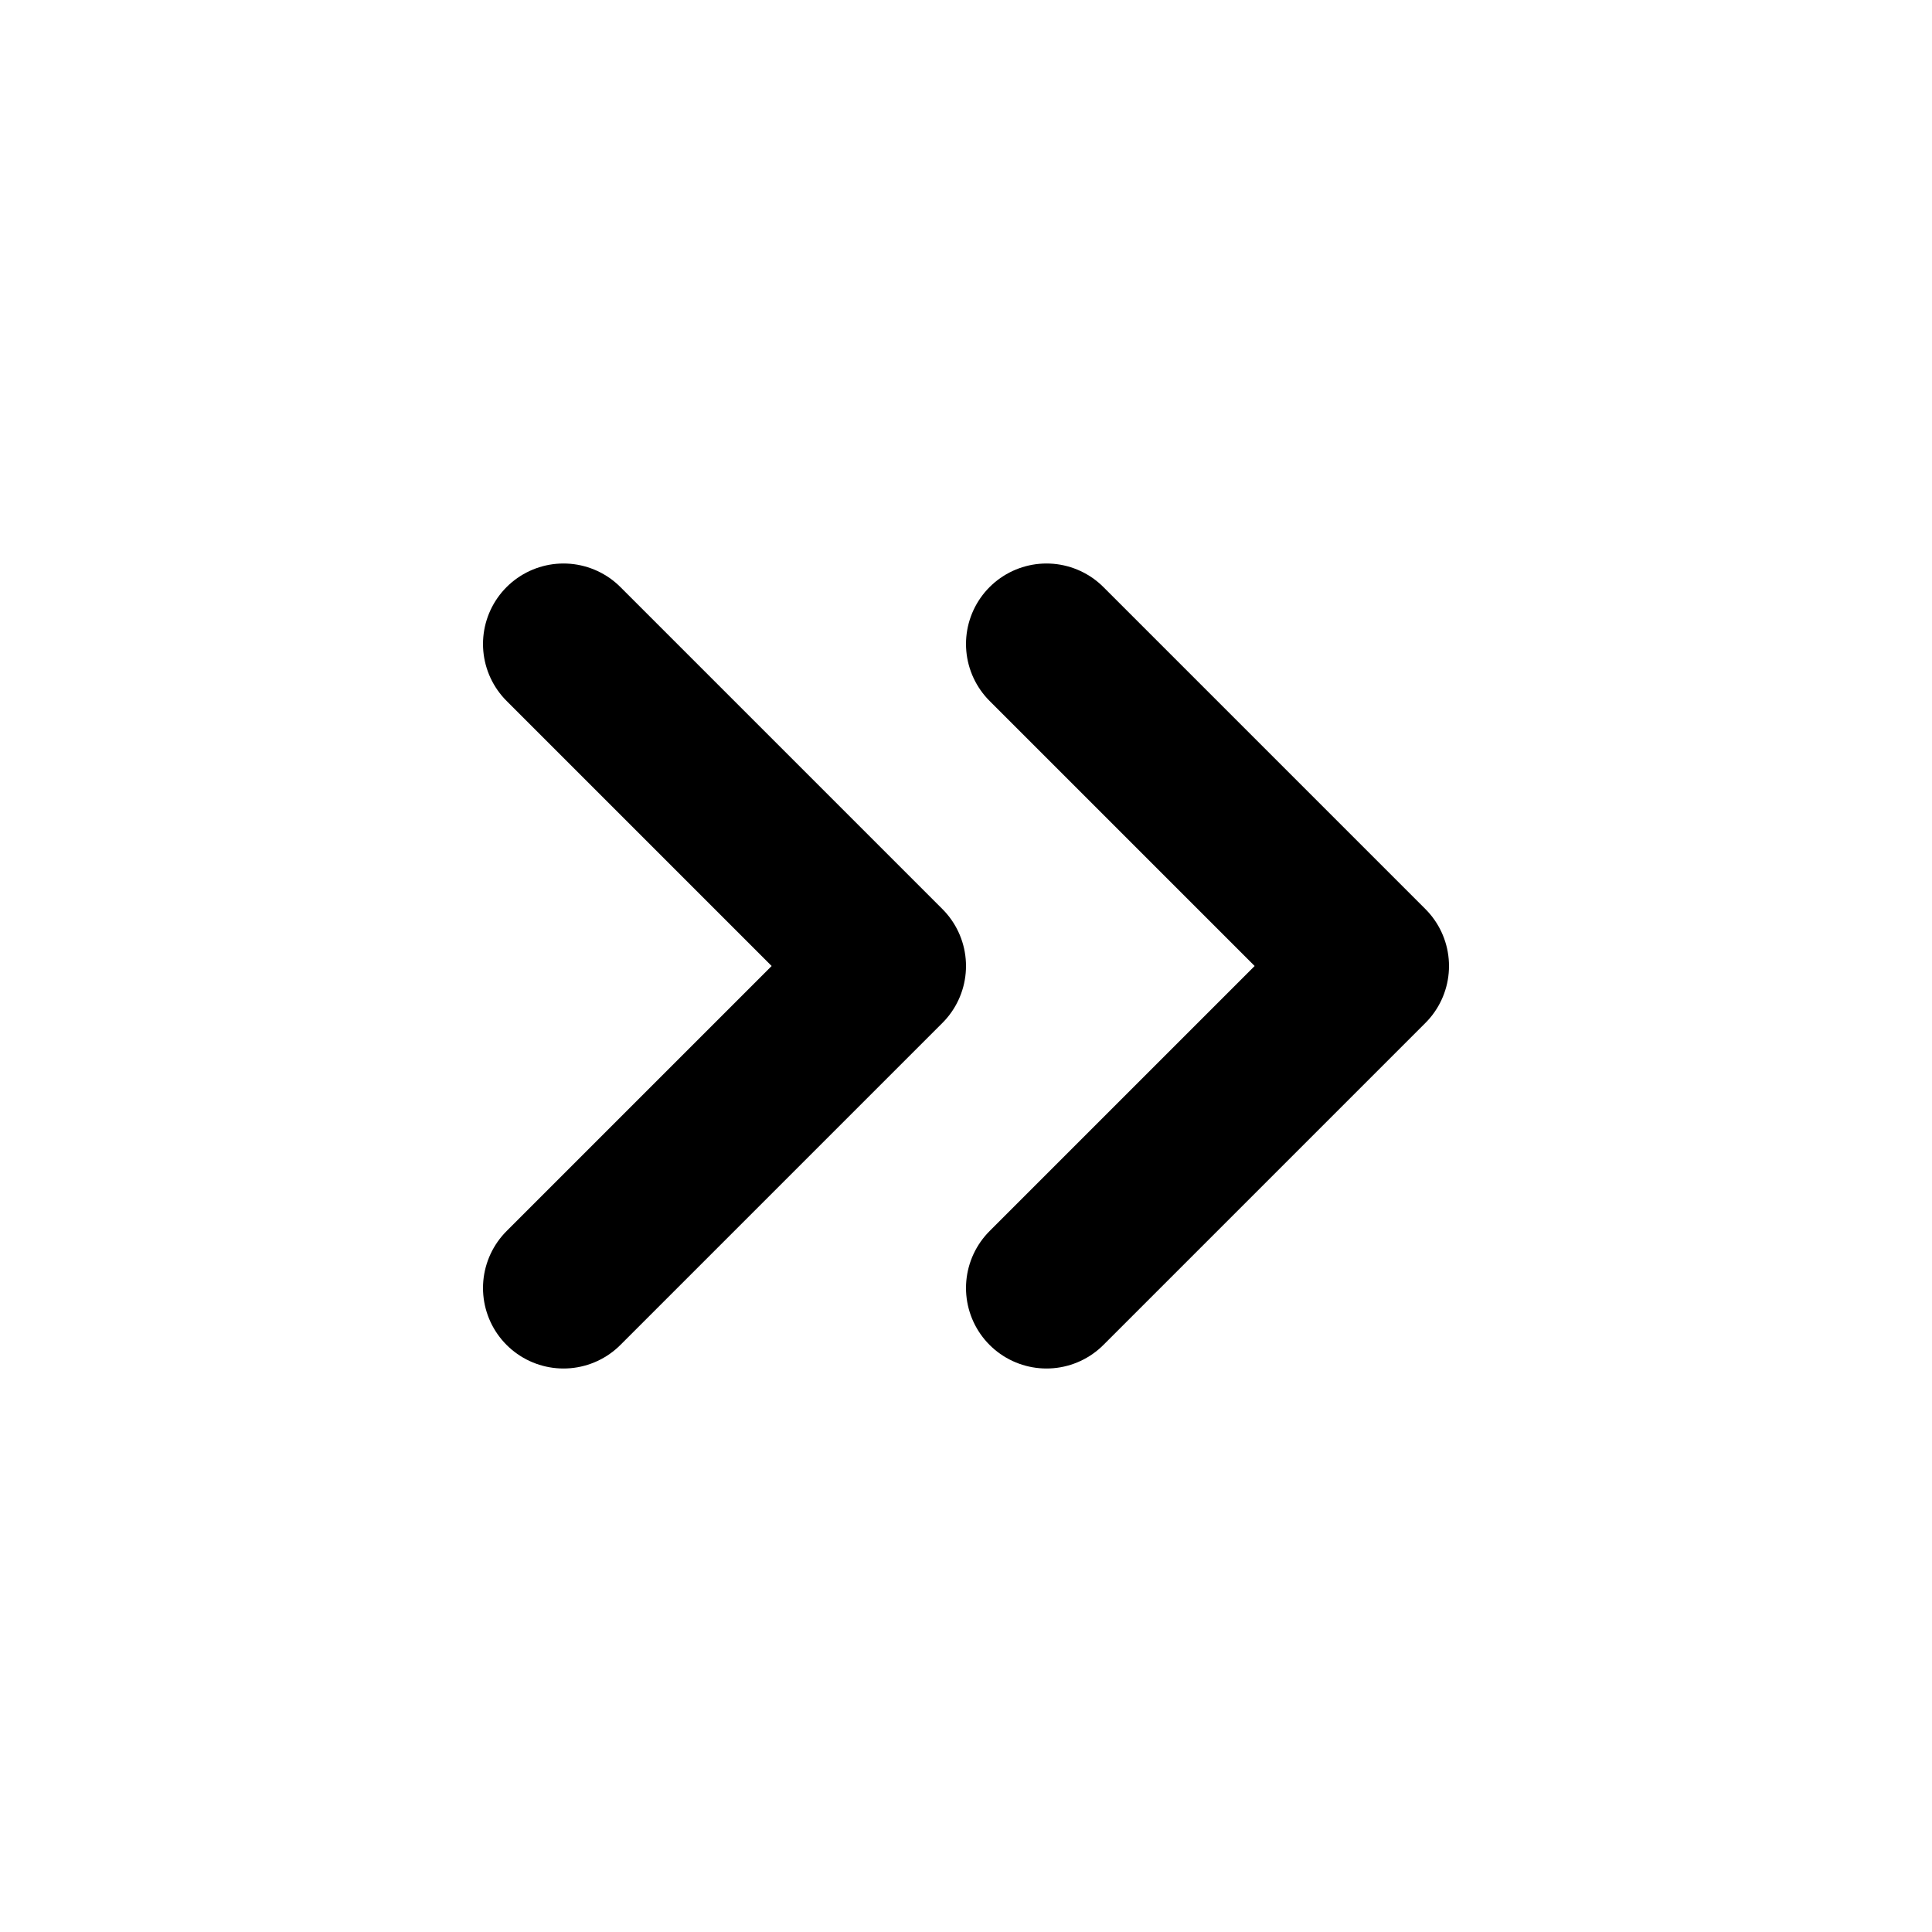
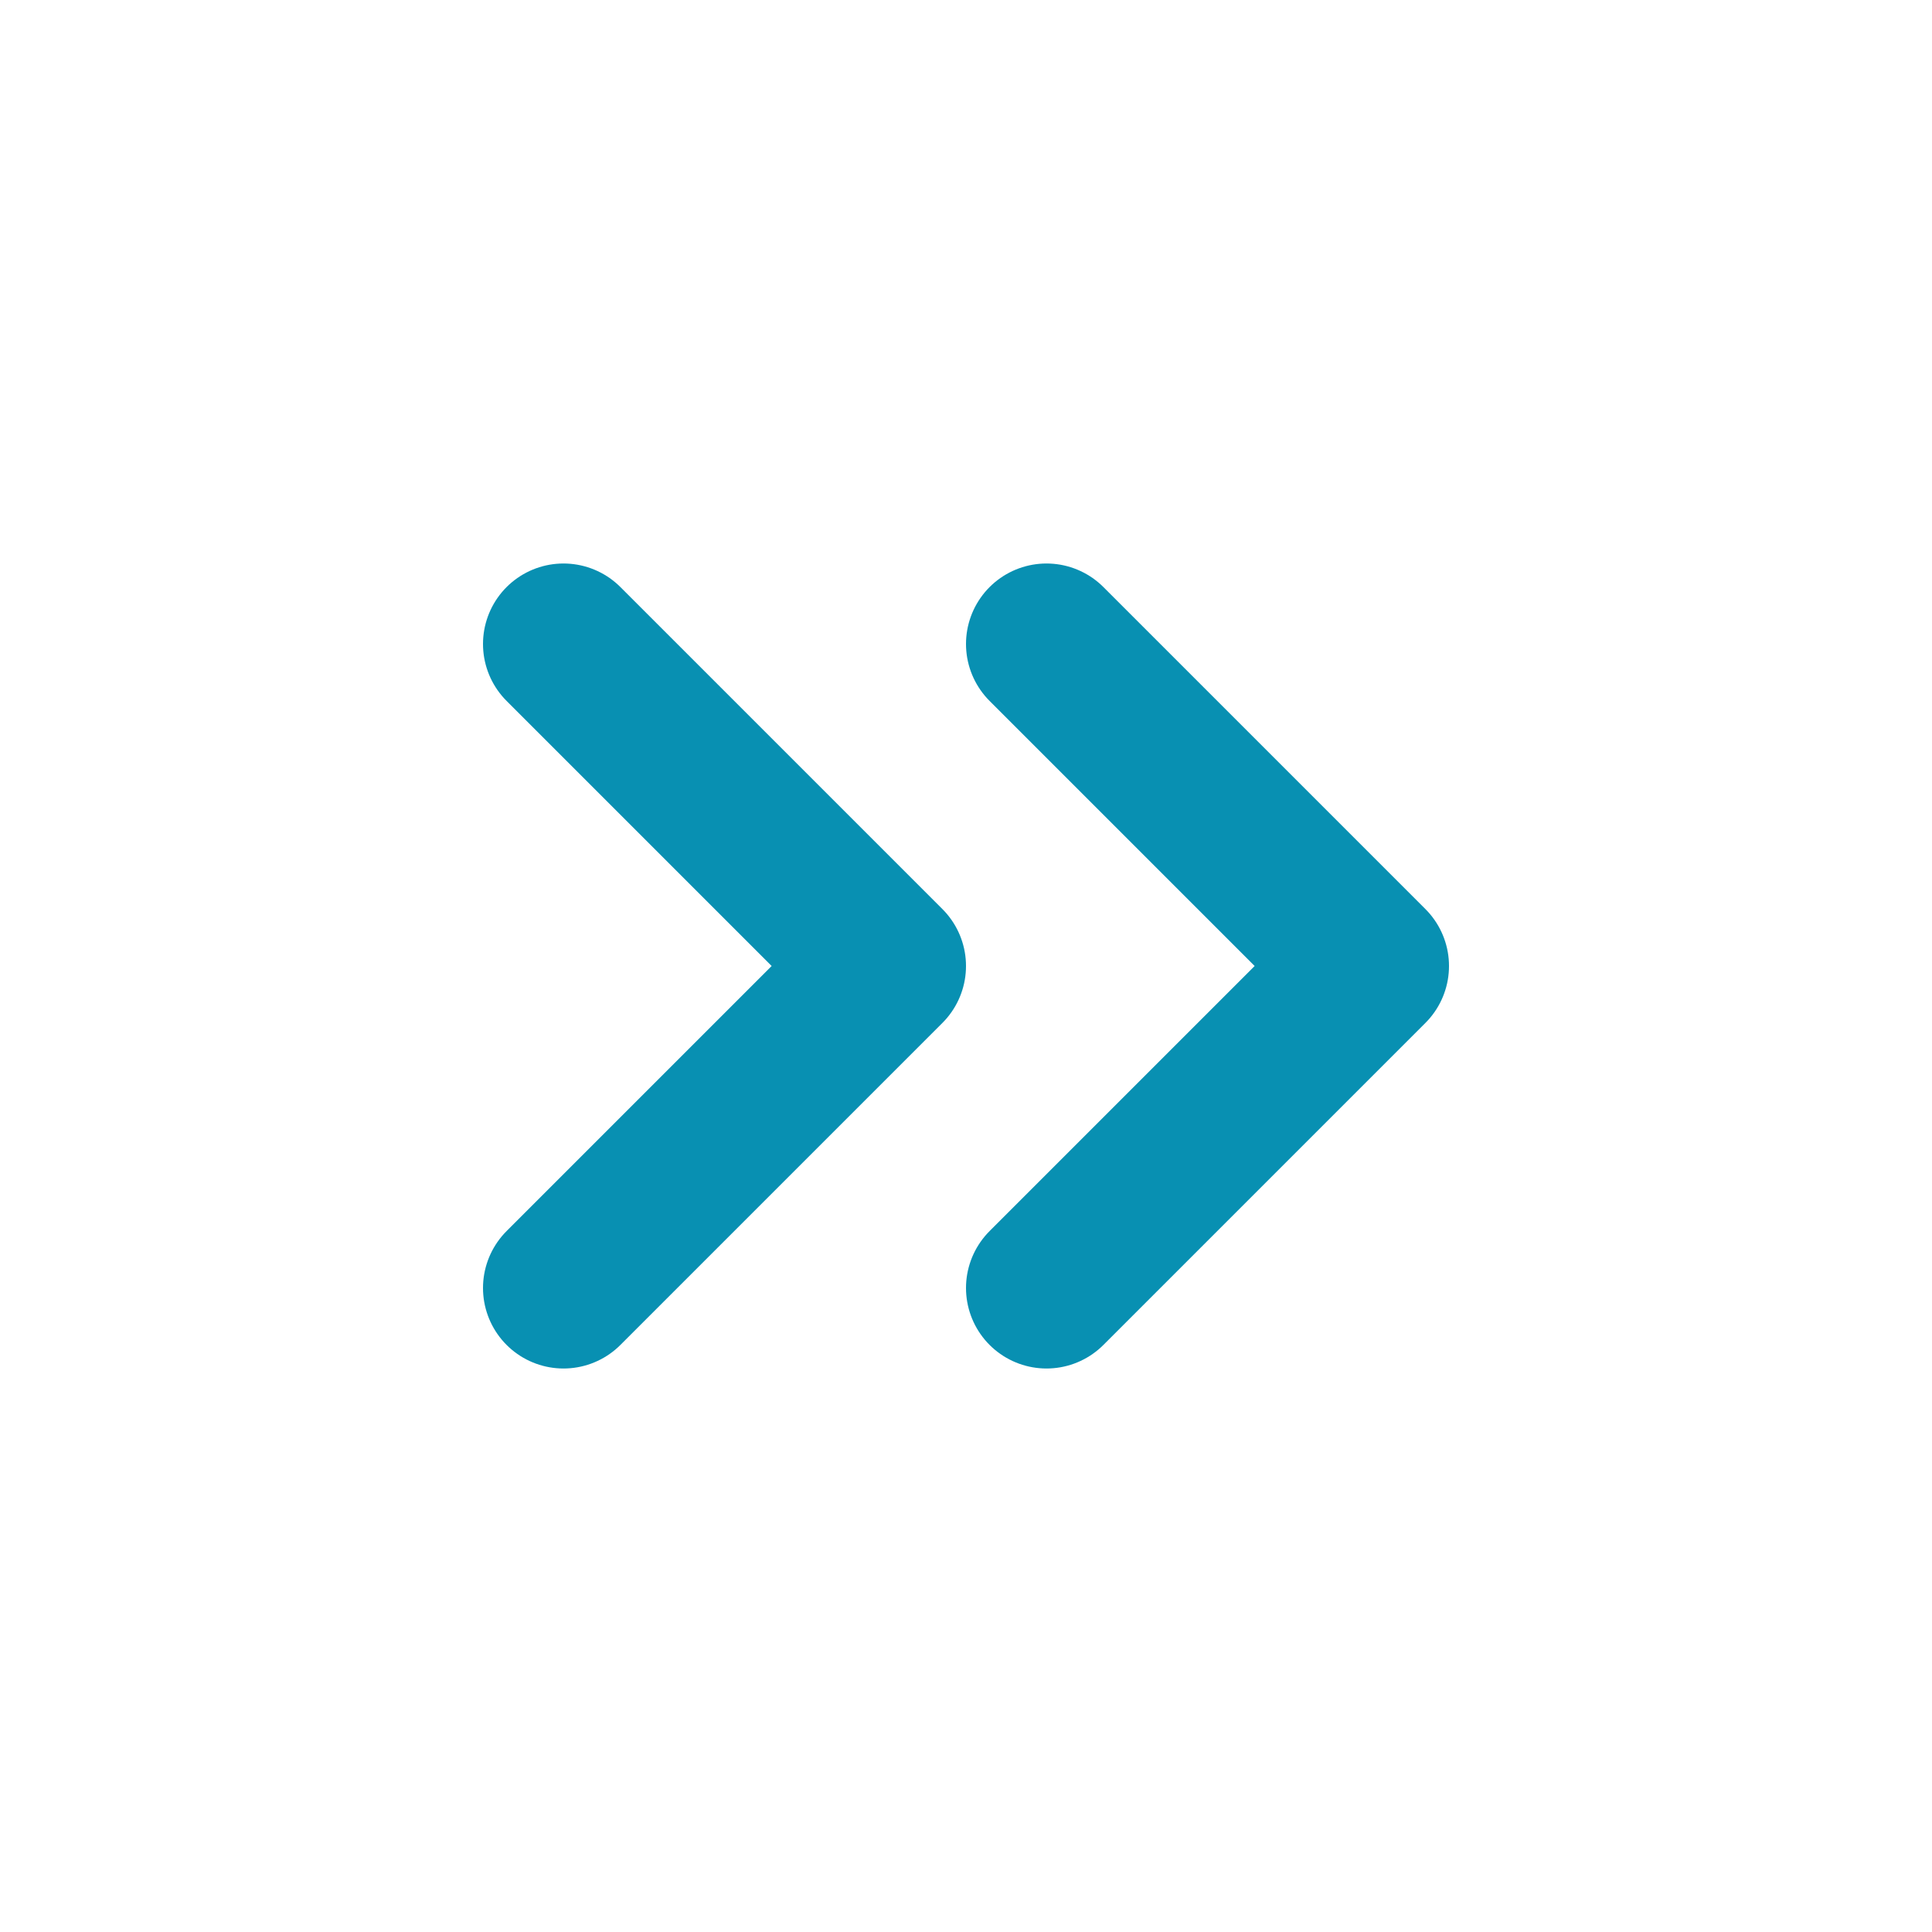
<svg xmlns="http://www.w3.org/2000/svg" class="w-6 h-6 text-gray-800 dark:text-white" aria-hidden="true" width="24" height="24" fill="none" viewBox="0 0 24 24">
-   <path stroke="currentColor" stroke-linecap="round" stroke-linejoin="round" stroke-width="2" d="m7 16 4-4-4-4m6 8 4-4-4-4" />
+   <path stroke="#0890b2" stroke-linecap="round" stroke-linejoin="round" stroke-width="2" d="m7 16 4-4-4-4m6 8 4-4-4-4" />
</svg>
